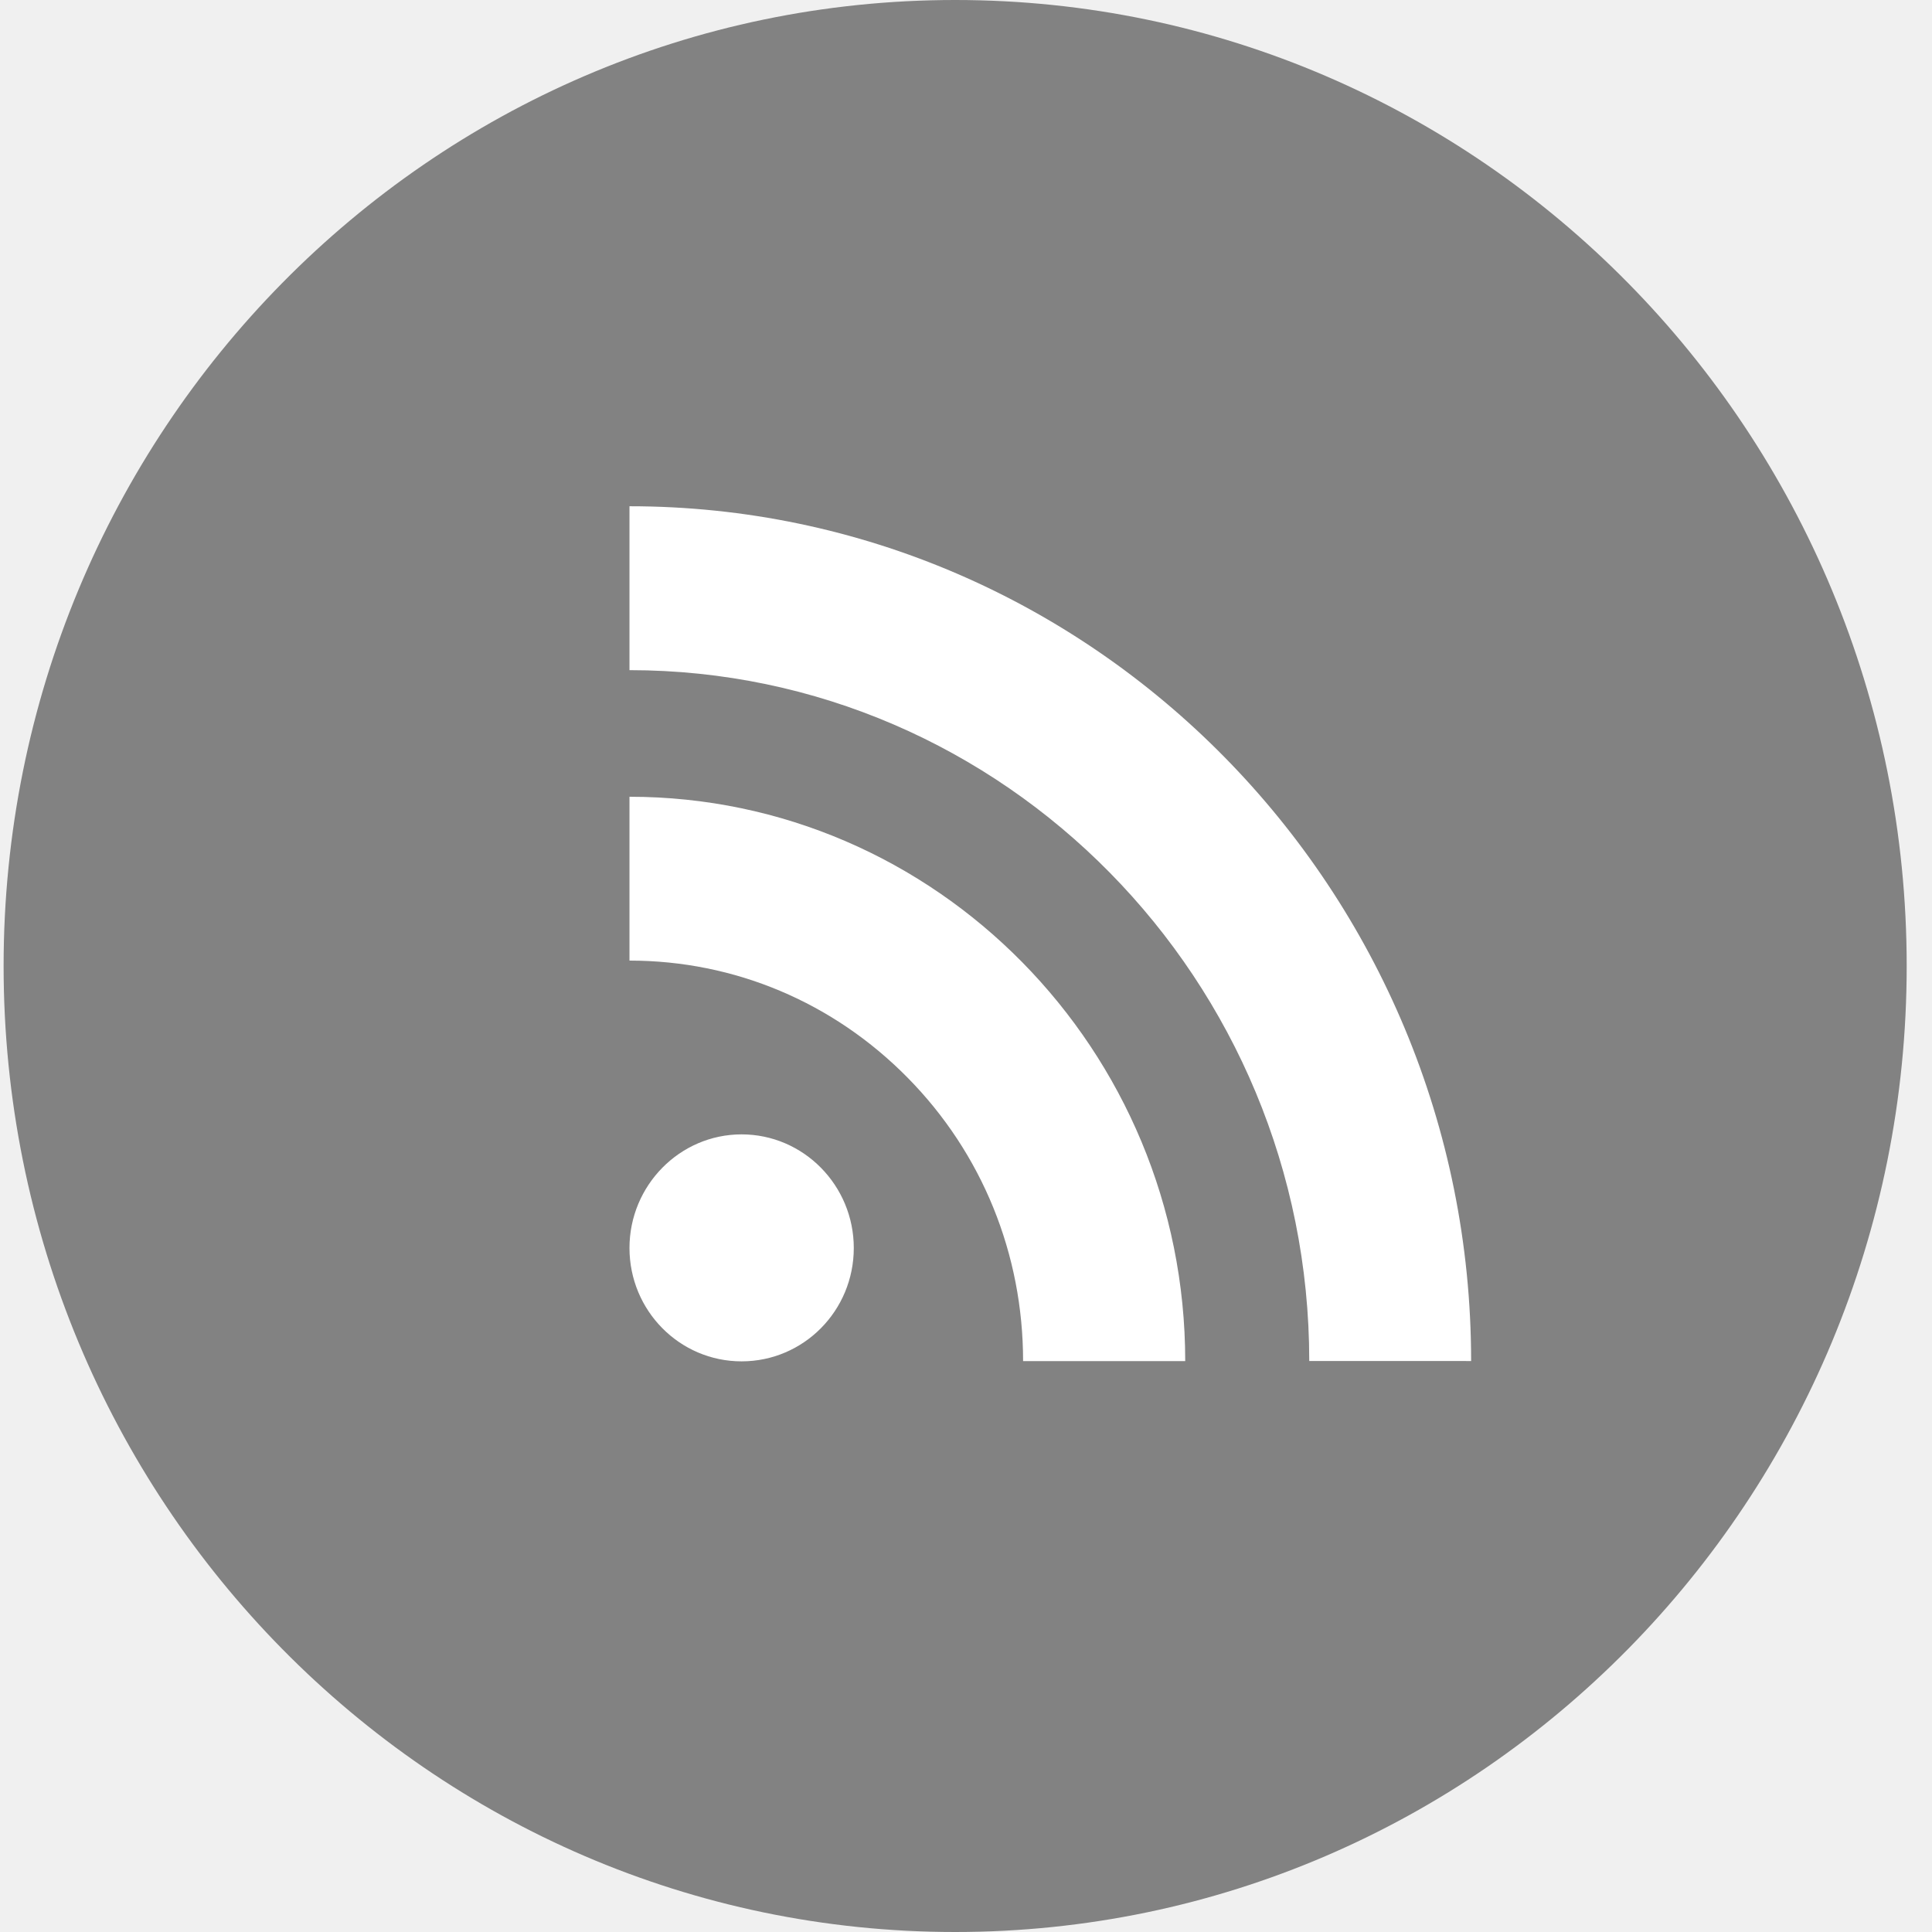
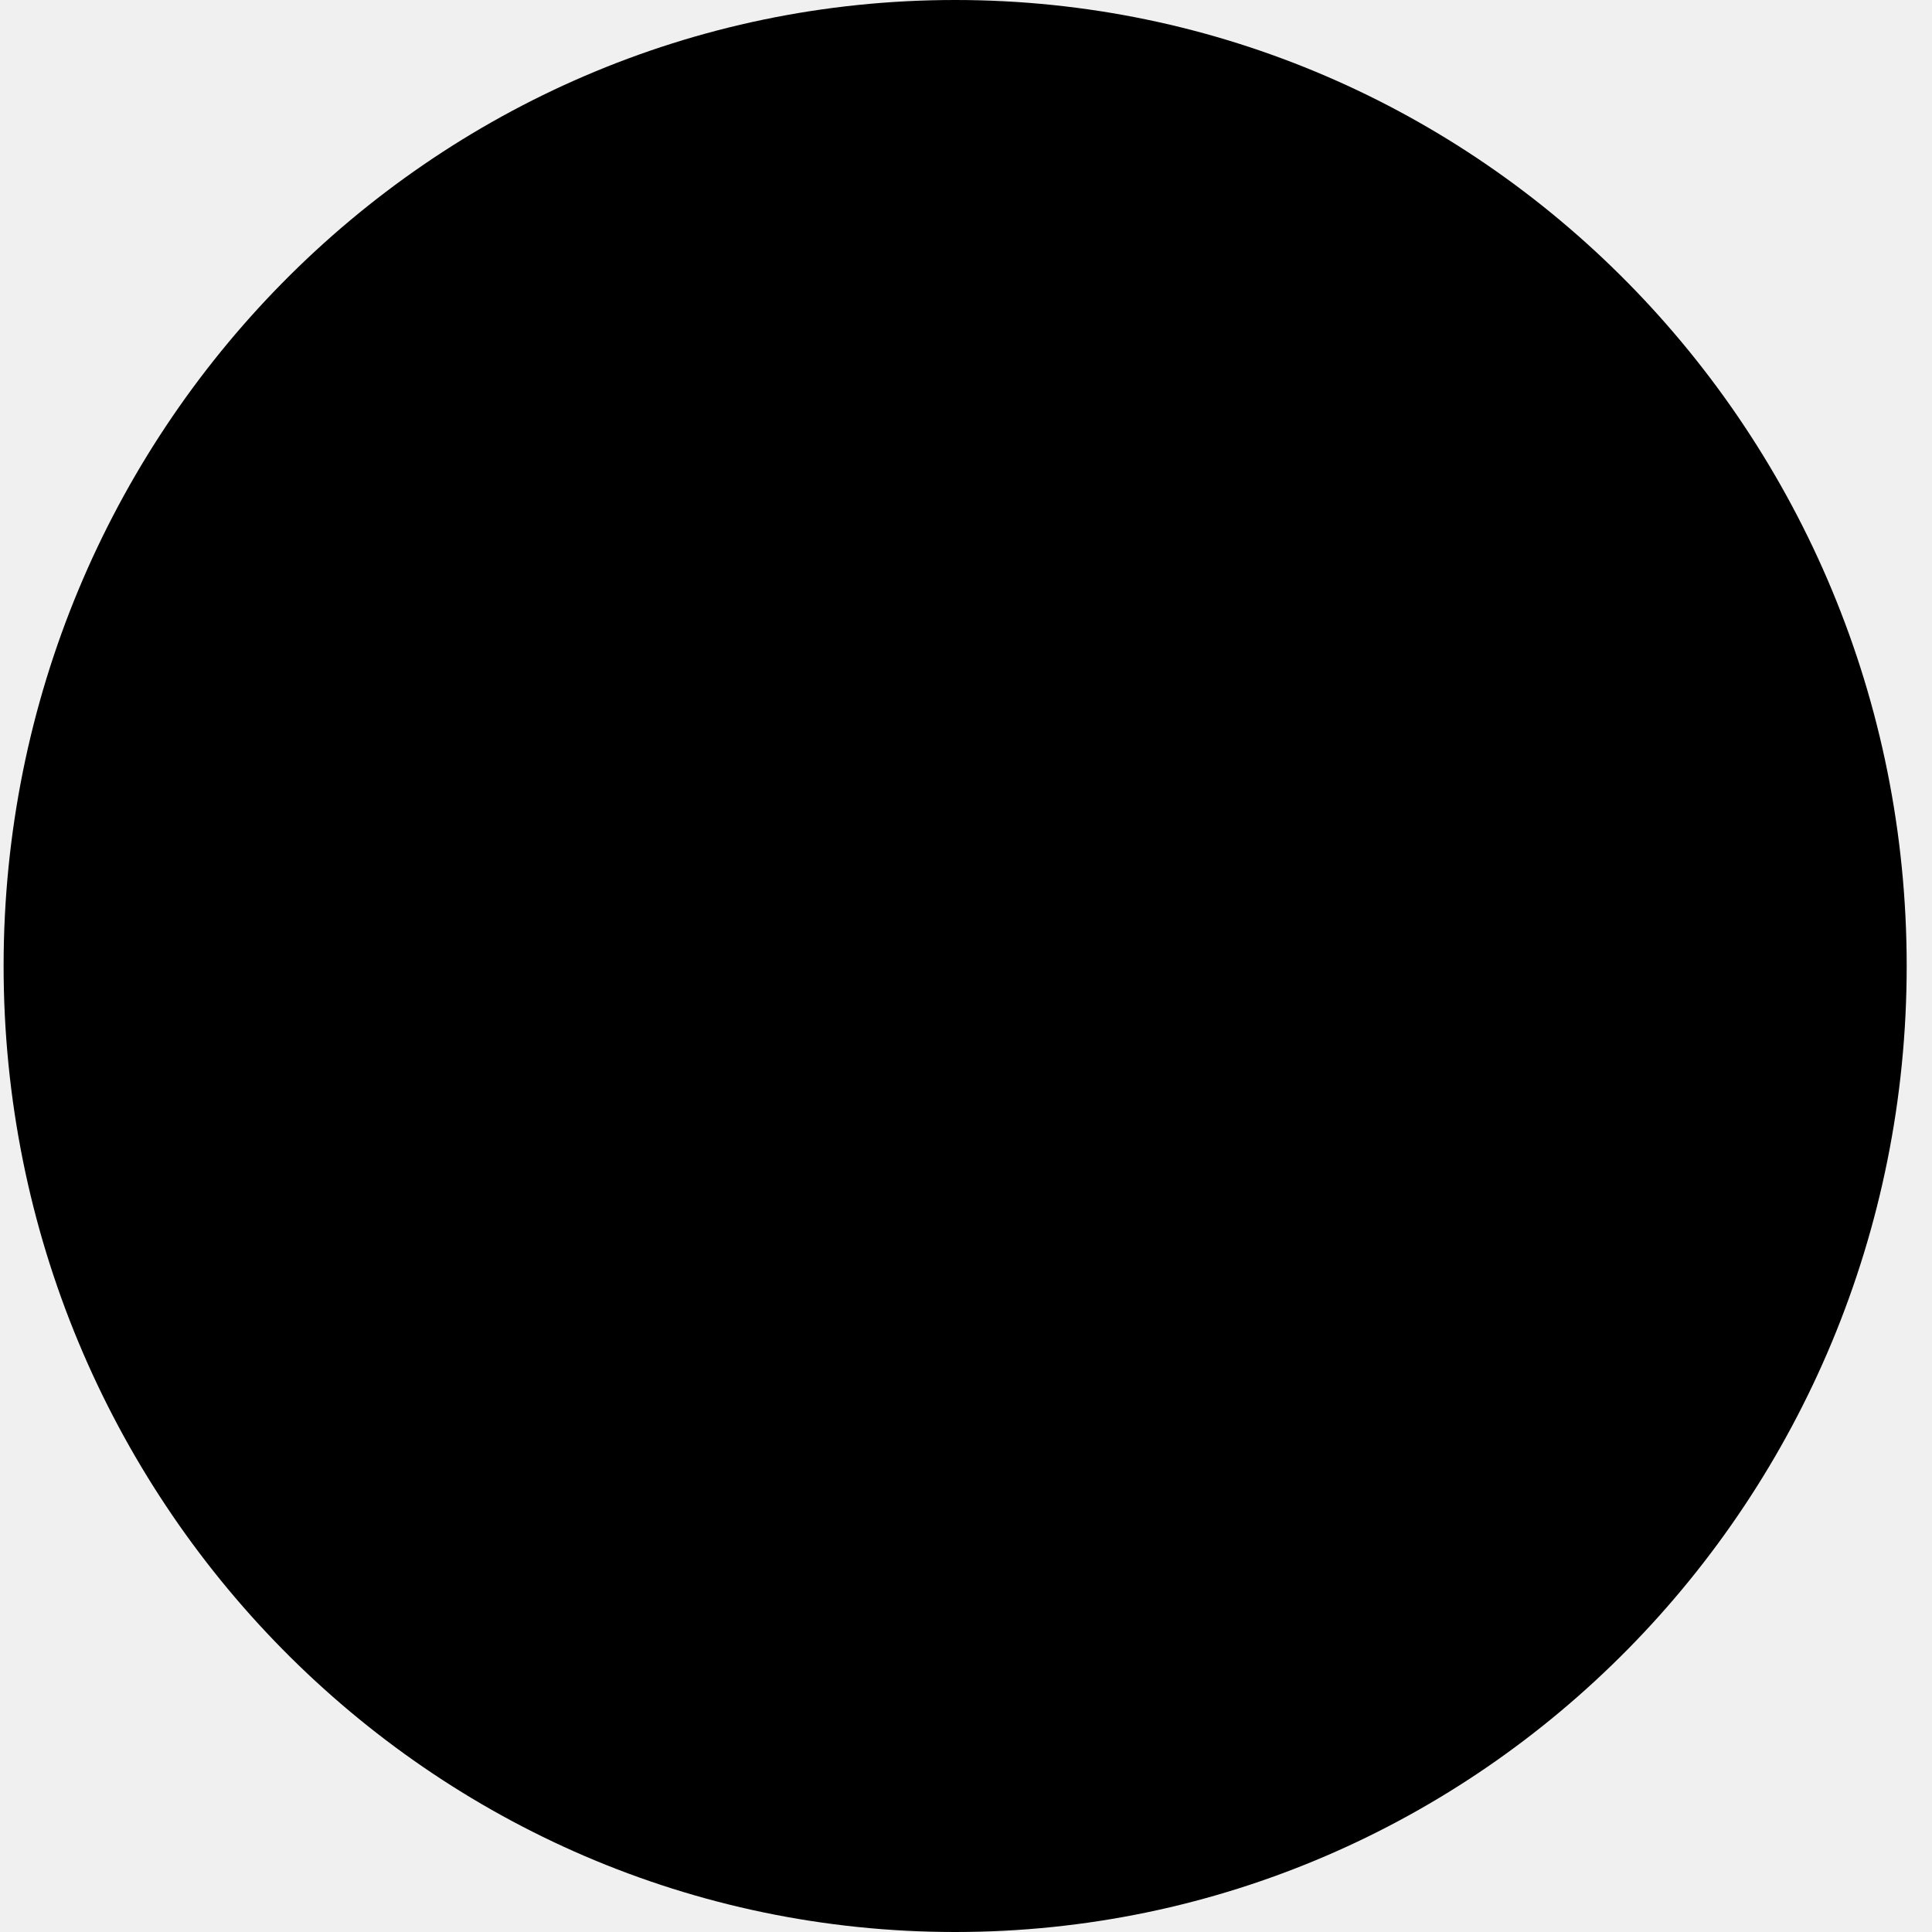
<svg viewBox="0 0 60 60">
-   <path d="M0.112,30 C0.112,13.431 13.343,0 29.663,0 C45.984,0 59.214,13.431 59.214,30 C59.214,46.569 45.984,60 29.663,60 C13.343,60 0.112,46.569 0.112,30 Z M0.112,30" fill="#828282" />
-   <path d="M26.515,38.757 C26.515,36.819 24.958,35.229 23.03,35.229 C21.109,35.229 19.549,36.819 19.549,38.757 C19.549,40.705 21.109,42.278 23.03,42.278 C24.957,42.278 26.515,40.705 26.515,38.757 Z M36.808,42.27 C36.808,32.606 29.063,24.744 19.549,24.744 L19.549,29.832 C22.813,29.832 25.882,31.127 28.192,33.474 C30.5,35.816 31.773,38.945 31.773,42.27 L36.808,42.27 Z M45.687,42.268 C45.687,27.635 33.96,15.722 19.549,15.722 L19.549,20.812 C31.187,20.812 40.66,30.439 40.66,42.267 L45.687,42.268 Z M45.687,42.268" fill="#FFFFFF" />
+   <path d="M0.112,30 C0.112,13.431 13.343,0 29.663,0 C45.984,0 59.214,13.431 59.214,30 C59.214,46.569 45.984,60 29.663,60 C13.343,60 0.112,46.569 0.112,30 Z M0.112,30" />
+   <path d="M26.515,38.757 C26.515,36.819 24.958,35.229 23.03,35.229 C21.109,35.229 19.549,36.819 19.549,38.757 C19.549,40.705 21.109,42.278 23.03,42.278 C24.957,42.278 26.515,40.705 26.515,38.757 Z M36.808,42.27 C36.808,32.606 29.063,24.744 19.549,24.744 L19.549,29.832 C22.813,29.832 25.882,31.127 28.192,33.474 C30.5,35.816 31.773,38.945 31.773,42.27 L36.808,42.27 Z M45.687,42.268 C45.687,27.635 33.96,15.722 19.549,15.722 L19.549,20.812 C31.187,20.812 40.66,30.439 40.66,42.267 L45.687,42.268 Z M45.687,42.268" />
</svg>
